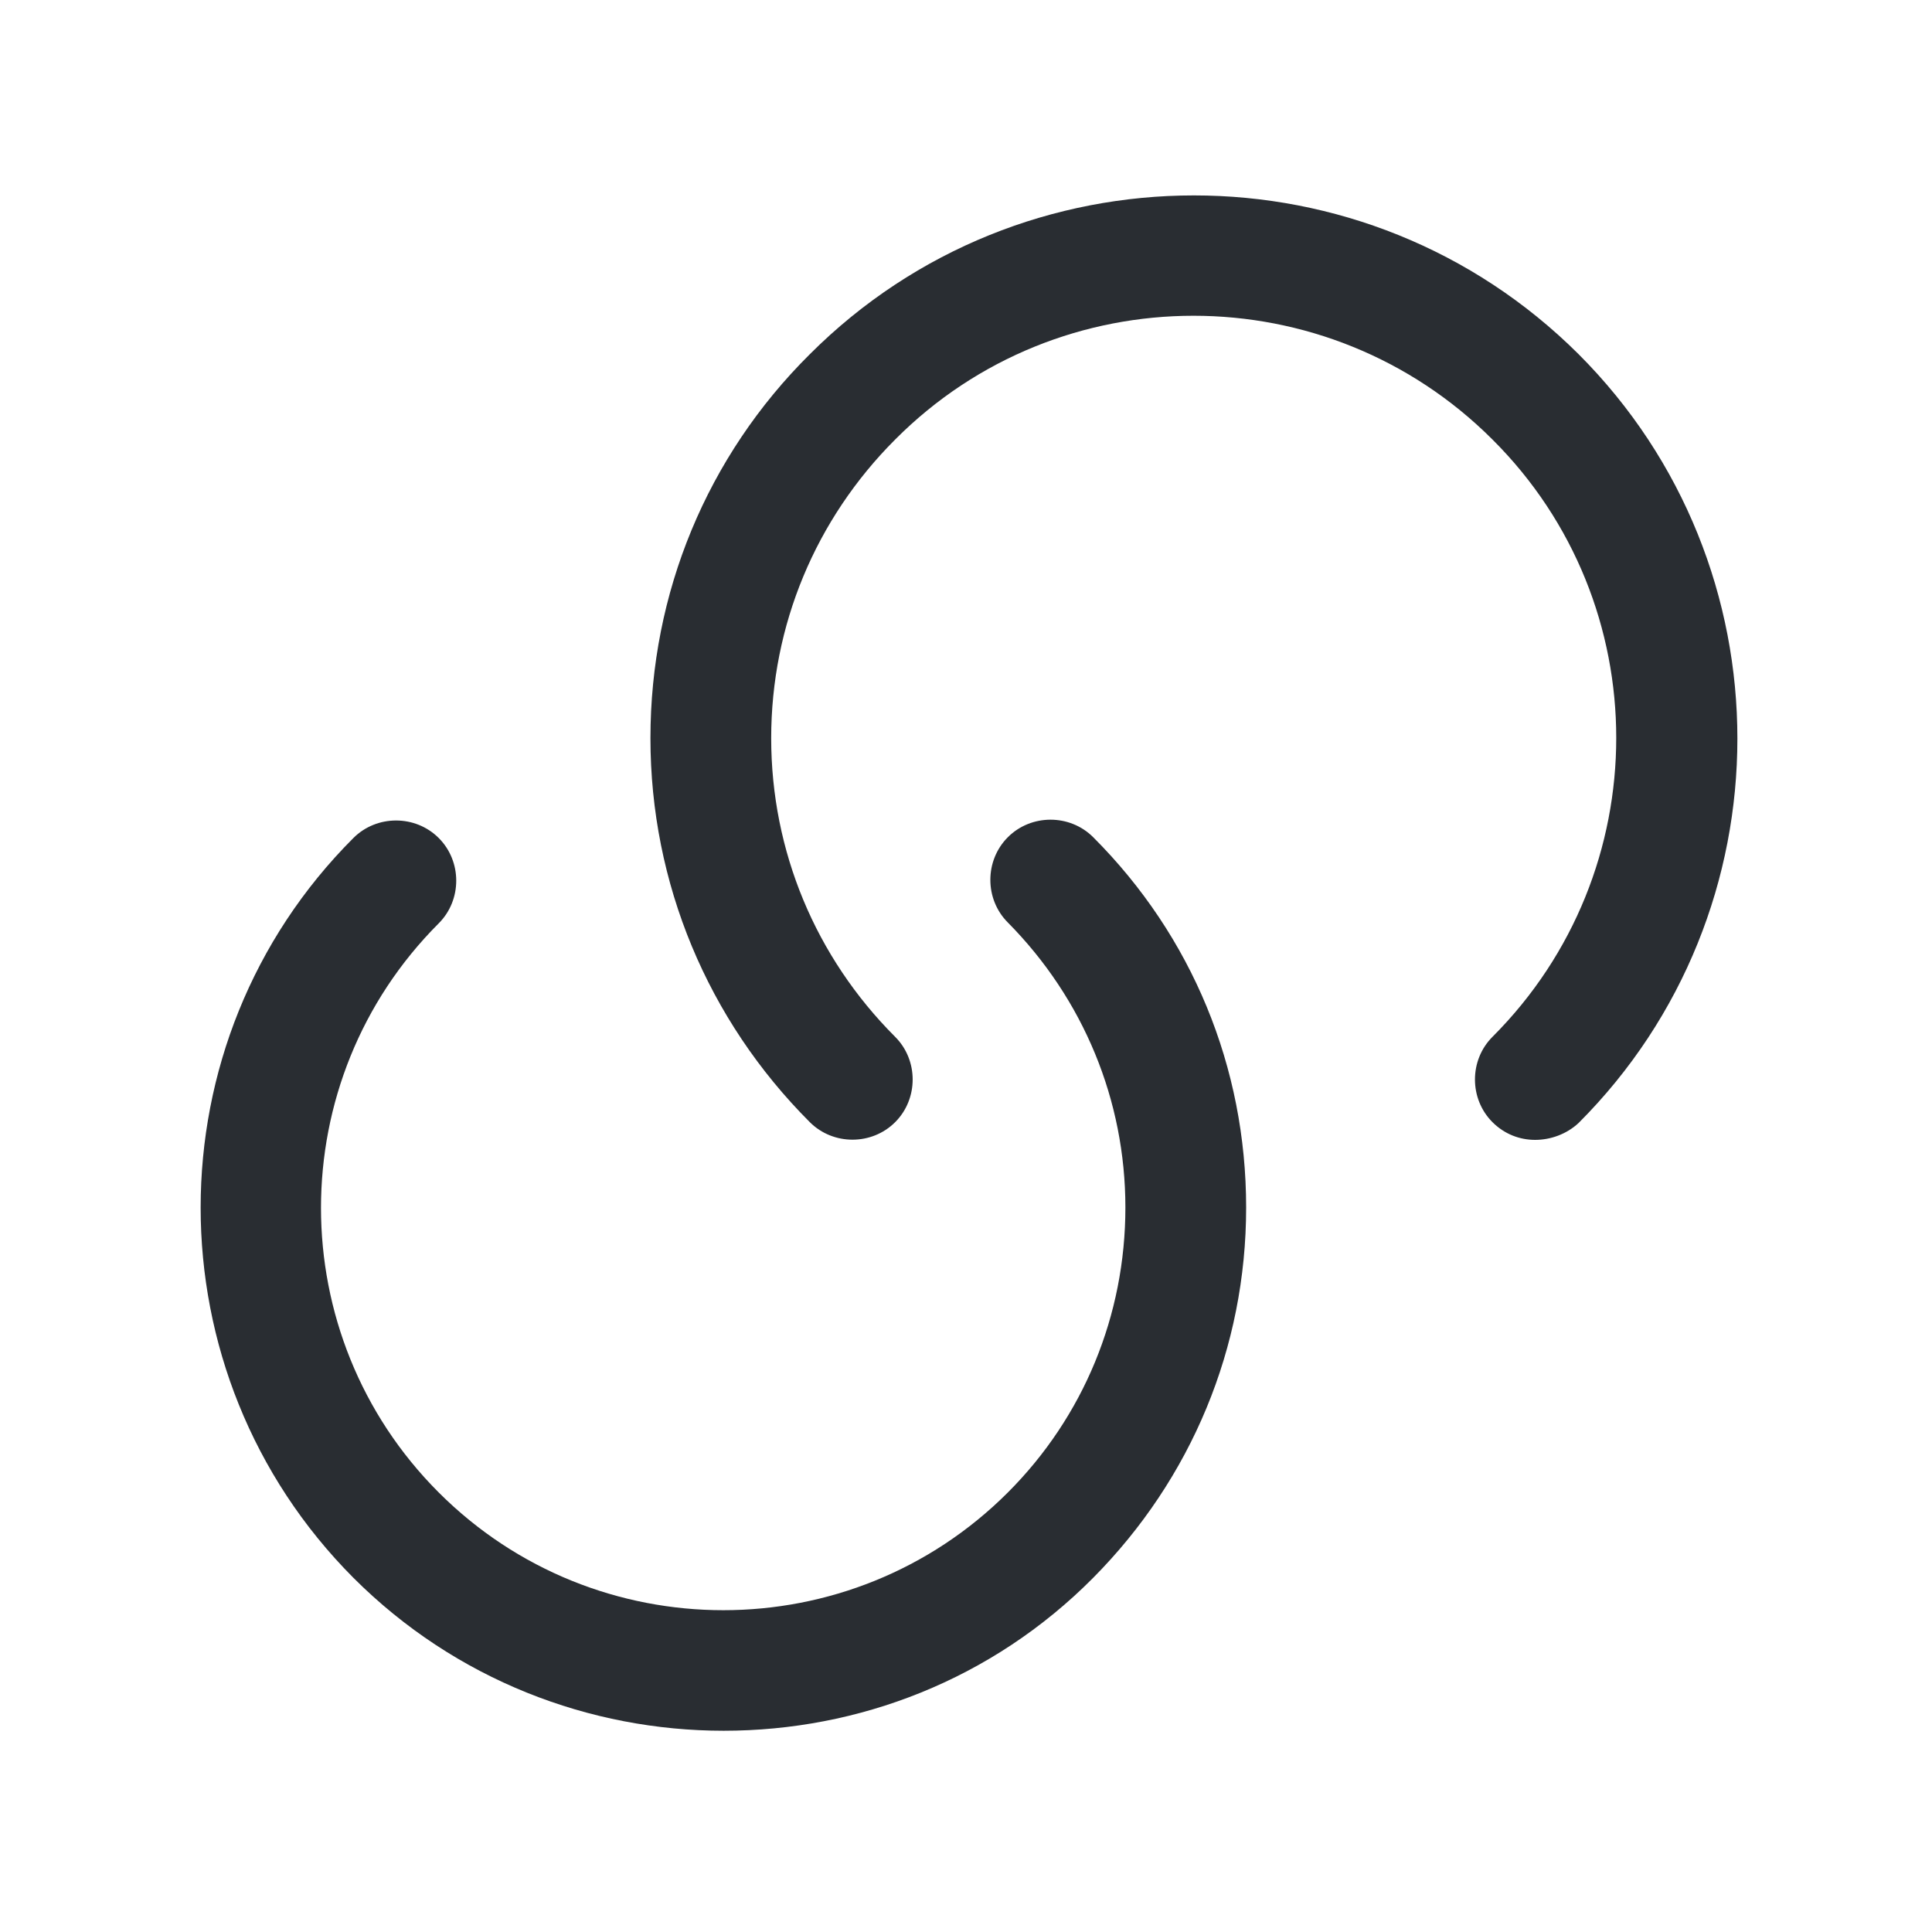
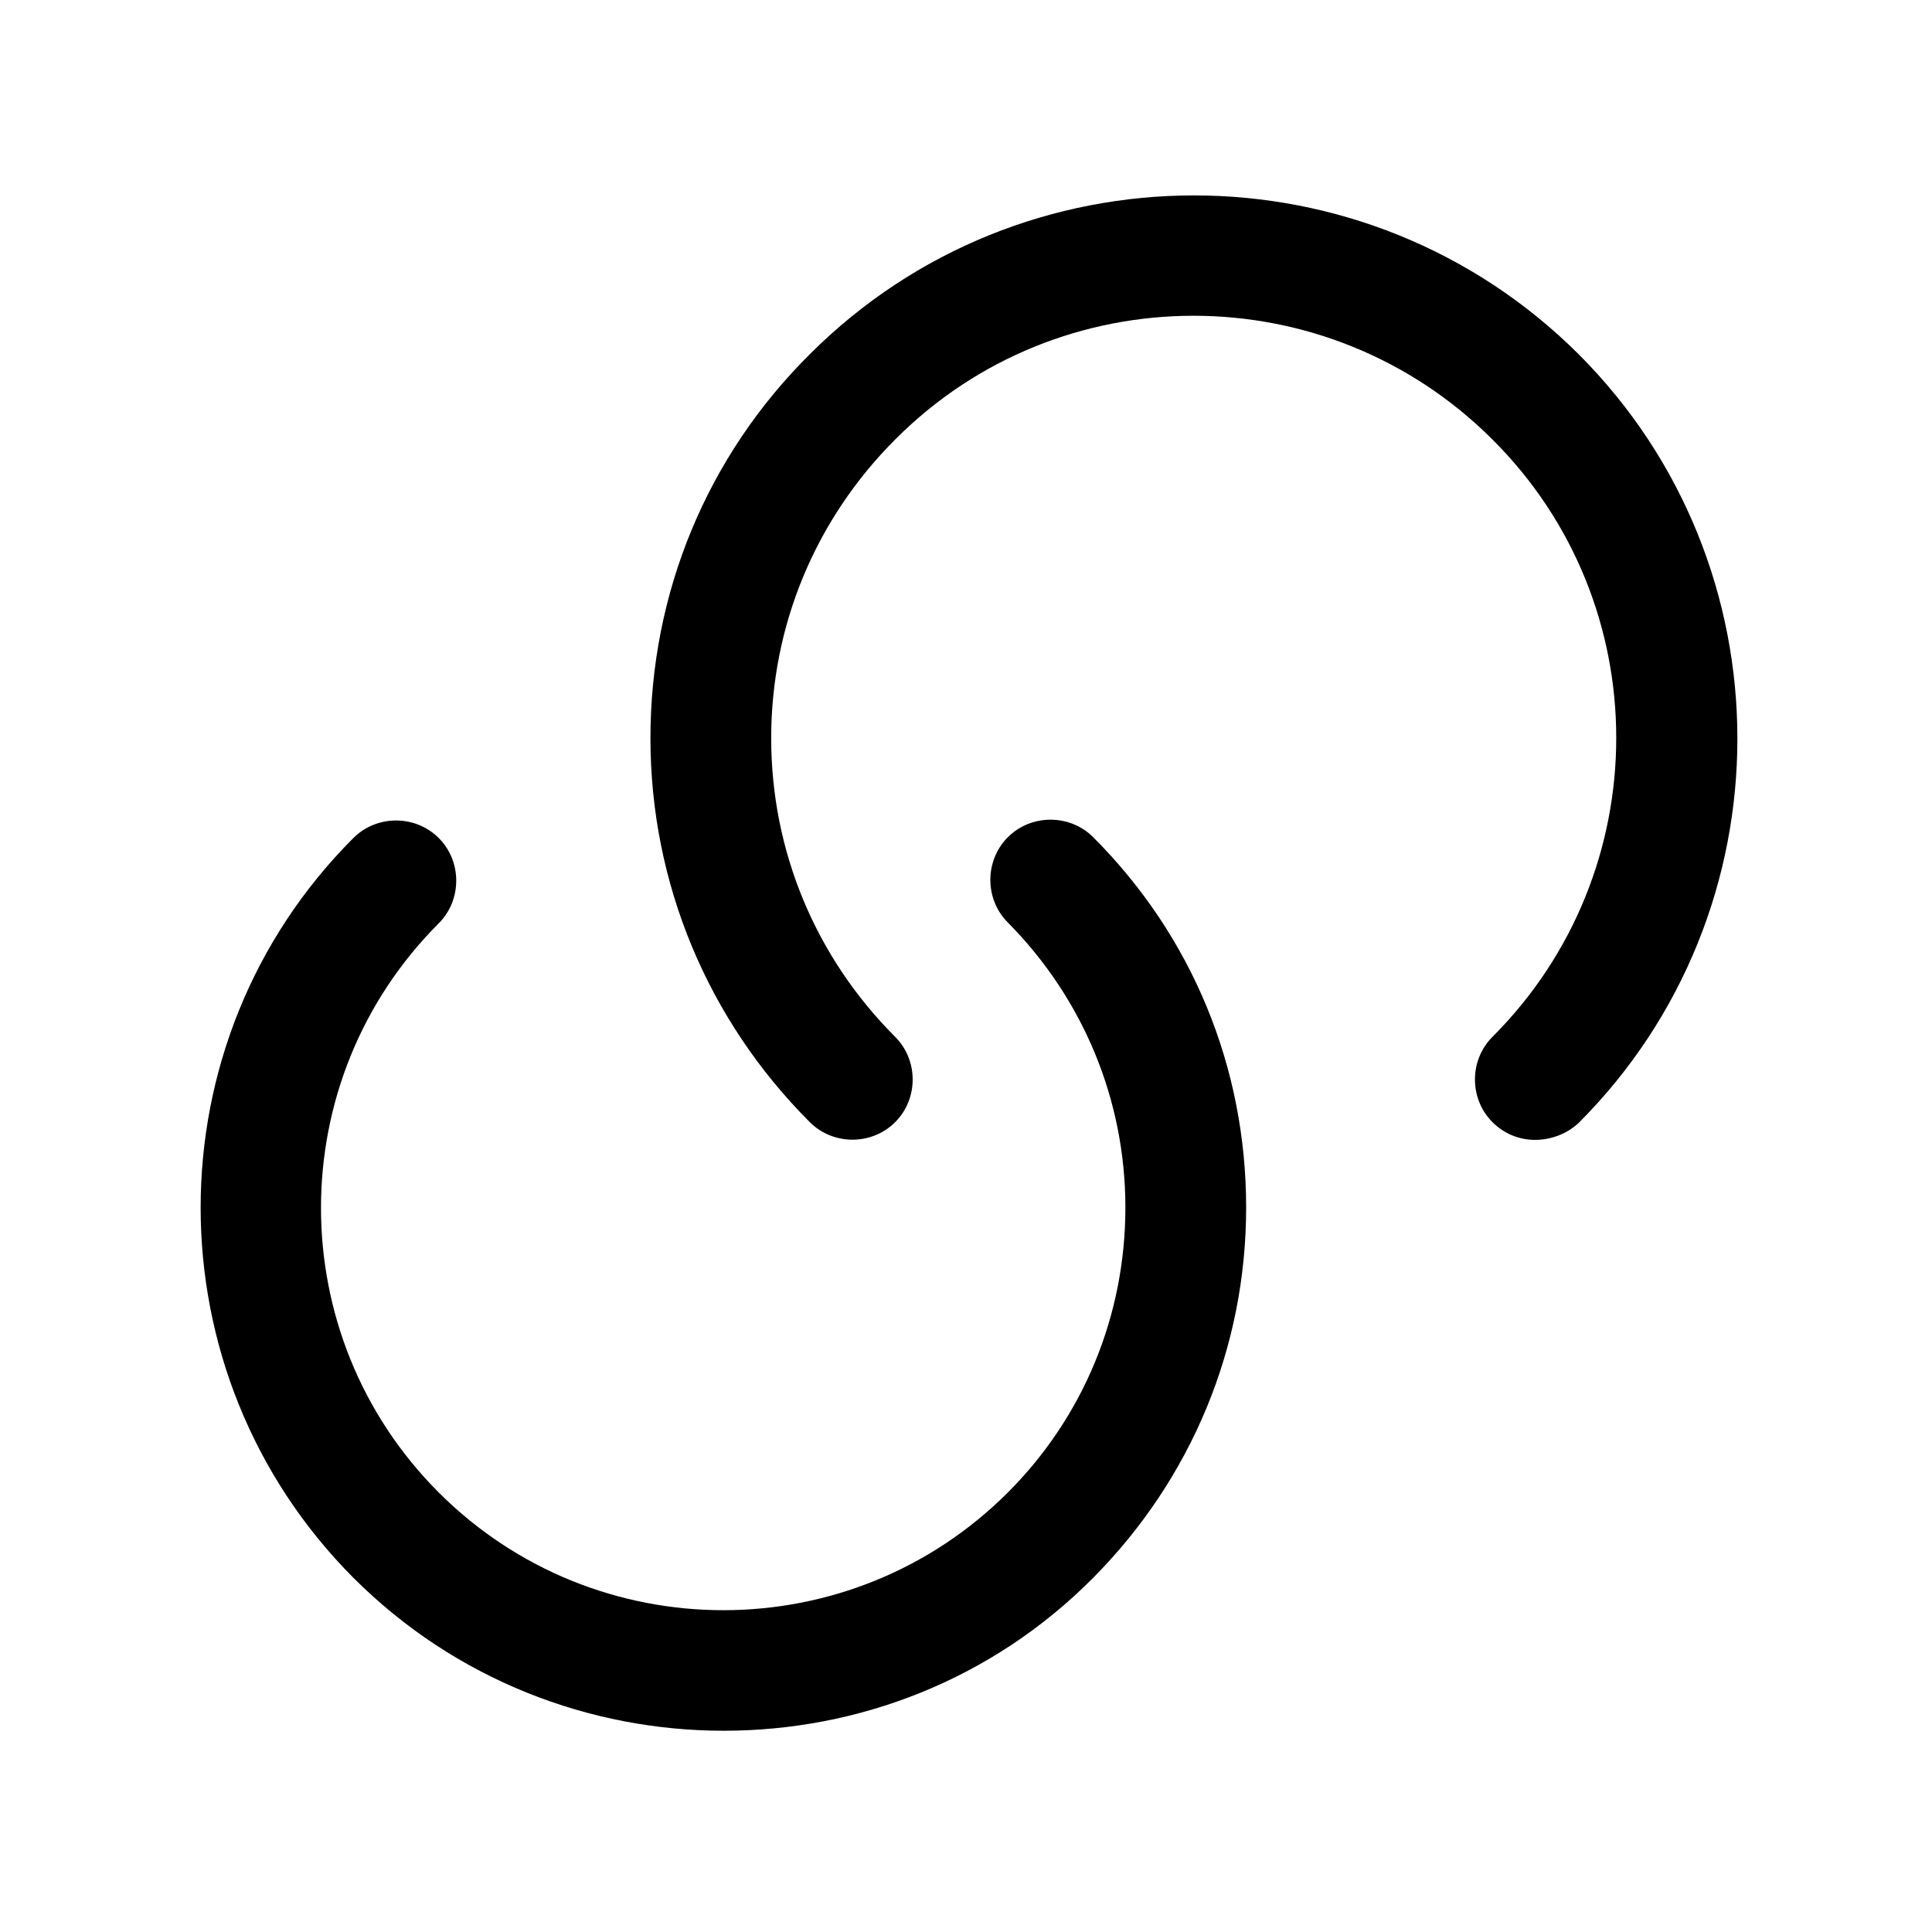
<svg xmlns="http://www.w3.org/2000/svg" width="24" height="24" viewBox="0 0 24 24" fill="none">
-   <path d="M8.99 21.5C7.33 21.5 5.66 20.87 4.39 19.6C1.86 17.06 1.86 12.94 4.39 10.41C4.68 10.12 5.16 10.12 5.45 10.41C5.74 10.7 5.74 11.18 5.45 11.47C3.5 13.42 3.5 16.59 5.45 18.54C7.4 20.49 10.57 20.49 12.52 18.54C13.46 17.6 13.98 16.34 13.98 15C13.98 13.67 13.46 12.41 12.52 11.46C12.23 11.17 12.23 10.69 12.52 10.4C12.81 10.11 13.29 10.11 13.58 10.4C14.81 11.63 15.48 13.26 15.48 15C15.48 16.74 14.8 18.37 13.58 19.6C12.32 20.87 10.66 21.5 8.99 21.5Z" fill="#292D32" />
-   <path d="M19.07 14.16C18.88 14.16 18.69 14.09 18.54 13.94C18.25 13.65 18.25 13.17 18.54 12.88C20.59 10.83 20.59 7.5 18.54 5.46C16.49 3.41 13.16 3.41 11.12 5.46C10.13 6.45 9.58 7.77 9.58 9.17C9.58 10.57 10.13 11.89 11.12 12.88C11.41 13.17 11.41 13.65 11.12 13.94C10.83 14.23 10.35 14.23 10.06 13.94C8.79 12.67 8.08 10.97 8.08 9.17C8.08 7.37 8.78 5.67 10.06 4.4C12.69 1.77 16.97 1.77 19.61 4.4C22.24 7.03 22.24 11.32 19.61 13.95C19.46 14.09 19.26 14.16 19.07 14.16Z" fill="#292D32" />
+   <path d="M8.99 21.5C7.33 21.5 5.66 20.87 4.39 19.6C1.86 17.06 1.86 12.94 4.39 10.41C4.68 10.12 5.16 10.12 5.45 10.41C5.74 10.7 5.74 11.18 5.45 11.47C3.5 13.42 3.5 16.59 5.45 18.54C7.4 20.49 10.57 20.49 12.52 18.54C13.46 17.6 13.98 16.34 13.98 15C13.98 13.67 13.46 12.41 12.52 11.46C12.23 11.17 12.23 10.69 12.52 10.4C12.81 10.11 13.29 10.11 13.58 10.4C14.81 11.63 15.48 13.26 15.48 15C15.48 16.74 14.8 18.37 13.58 19.6C12.32 20.87 10.66 21.5 8.99 21.5Z" fill="currentColor" />
+   <path d="M19.07 14.16C18.88 14.16 18.69 14.09 18.54 13.94C18.25 13.65 18.25 13.17 18.54 12.88C20.59 10.83 20.59 7.5 18.54 5.46C16.49 3.41 13.16 3.41 11.12 5.46C10.13 6.45 9.58 7.77 9.58 9.17C9.58 10.57 10.13 11.89 11.12 12.88C11.41 13.17 11.41 13.65 11.12 13.94C10.83 14.23 10.35 14.23 10.06 13.94C8.79 12.67 8.08 10.97 8.08 9.17C8.08 7.37 8.78 5.67 10.06 4.4C12.69 1.77 16.97 1.77 19.61 4.4C22.24 7.03 22.24 11.32 19.61 13.95C19.46 14.09 19.26 14.16 19.07 14.16Z" fill="currentColor" />
</svg>
